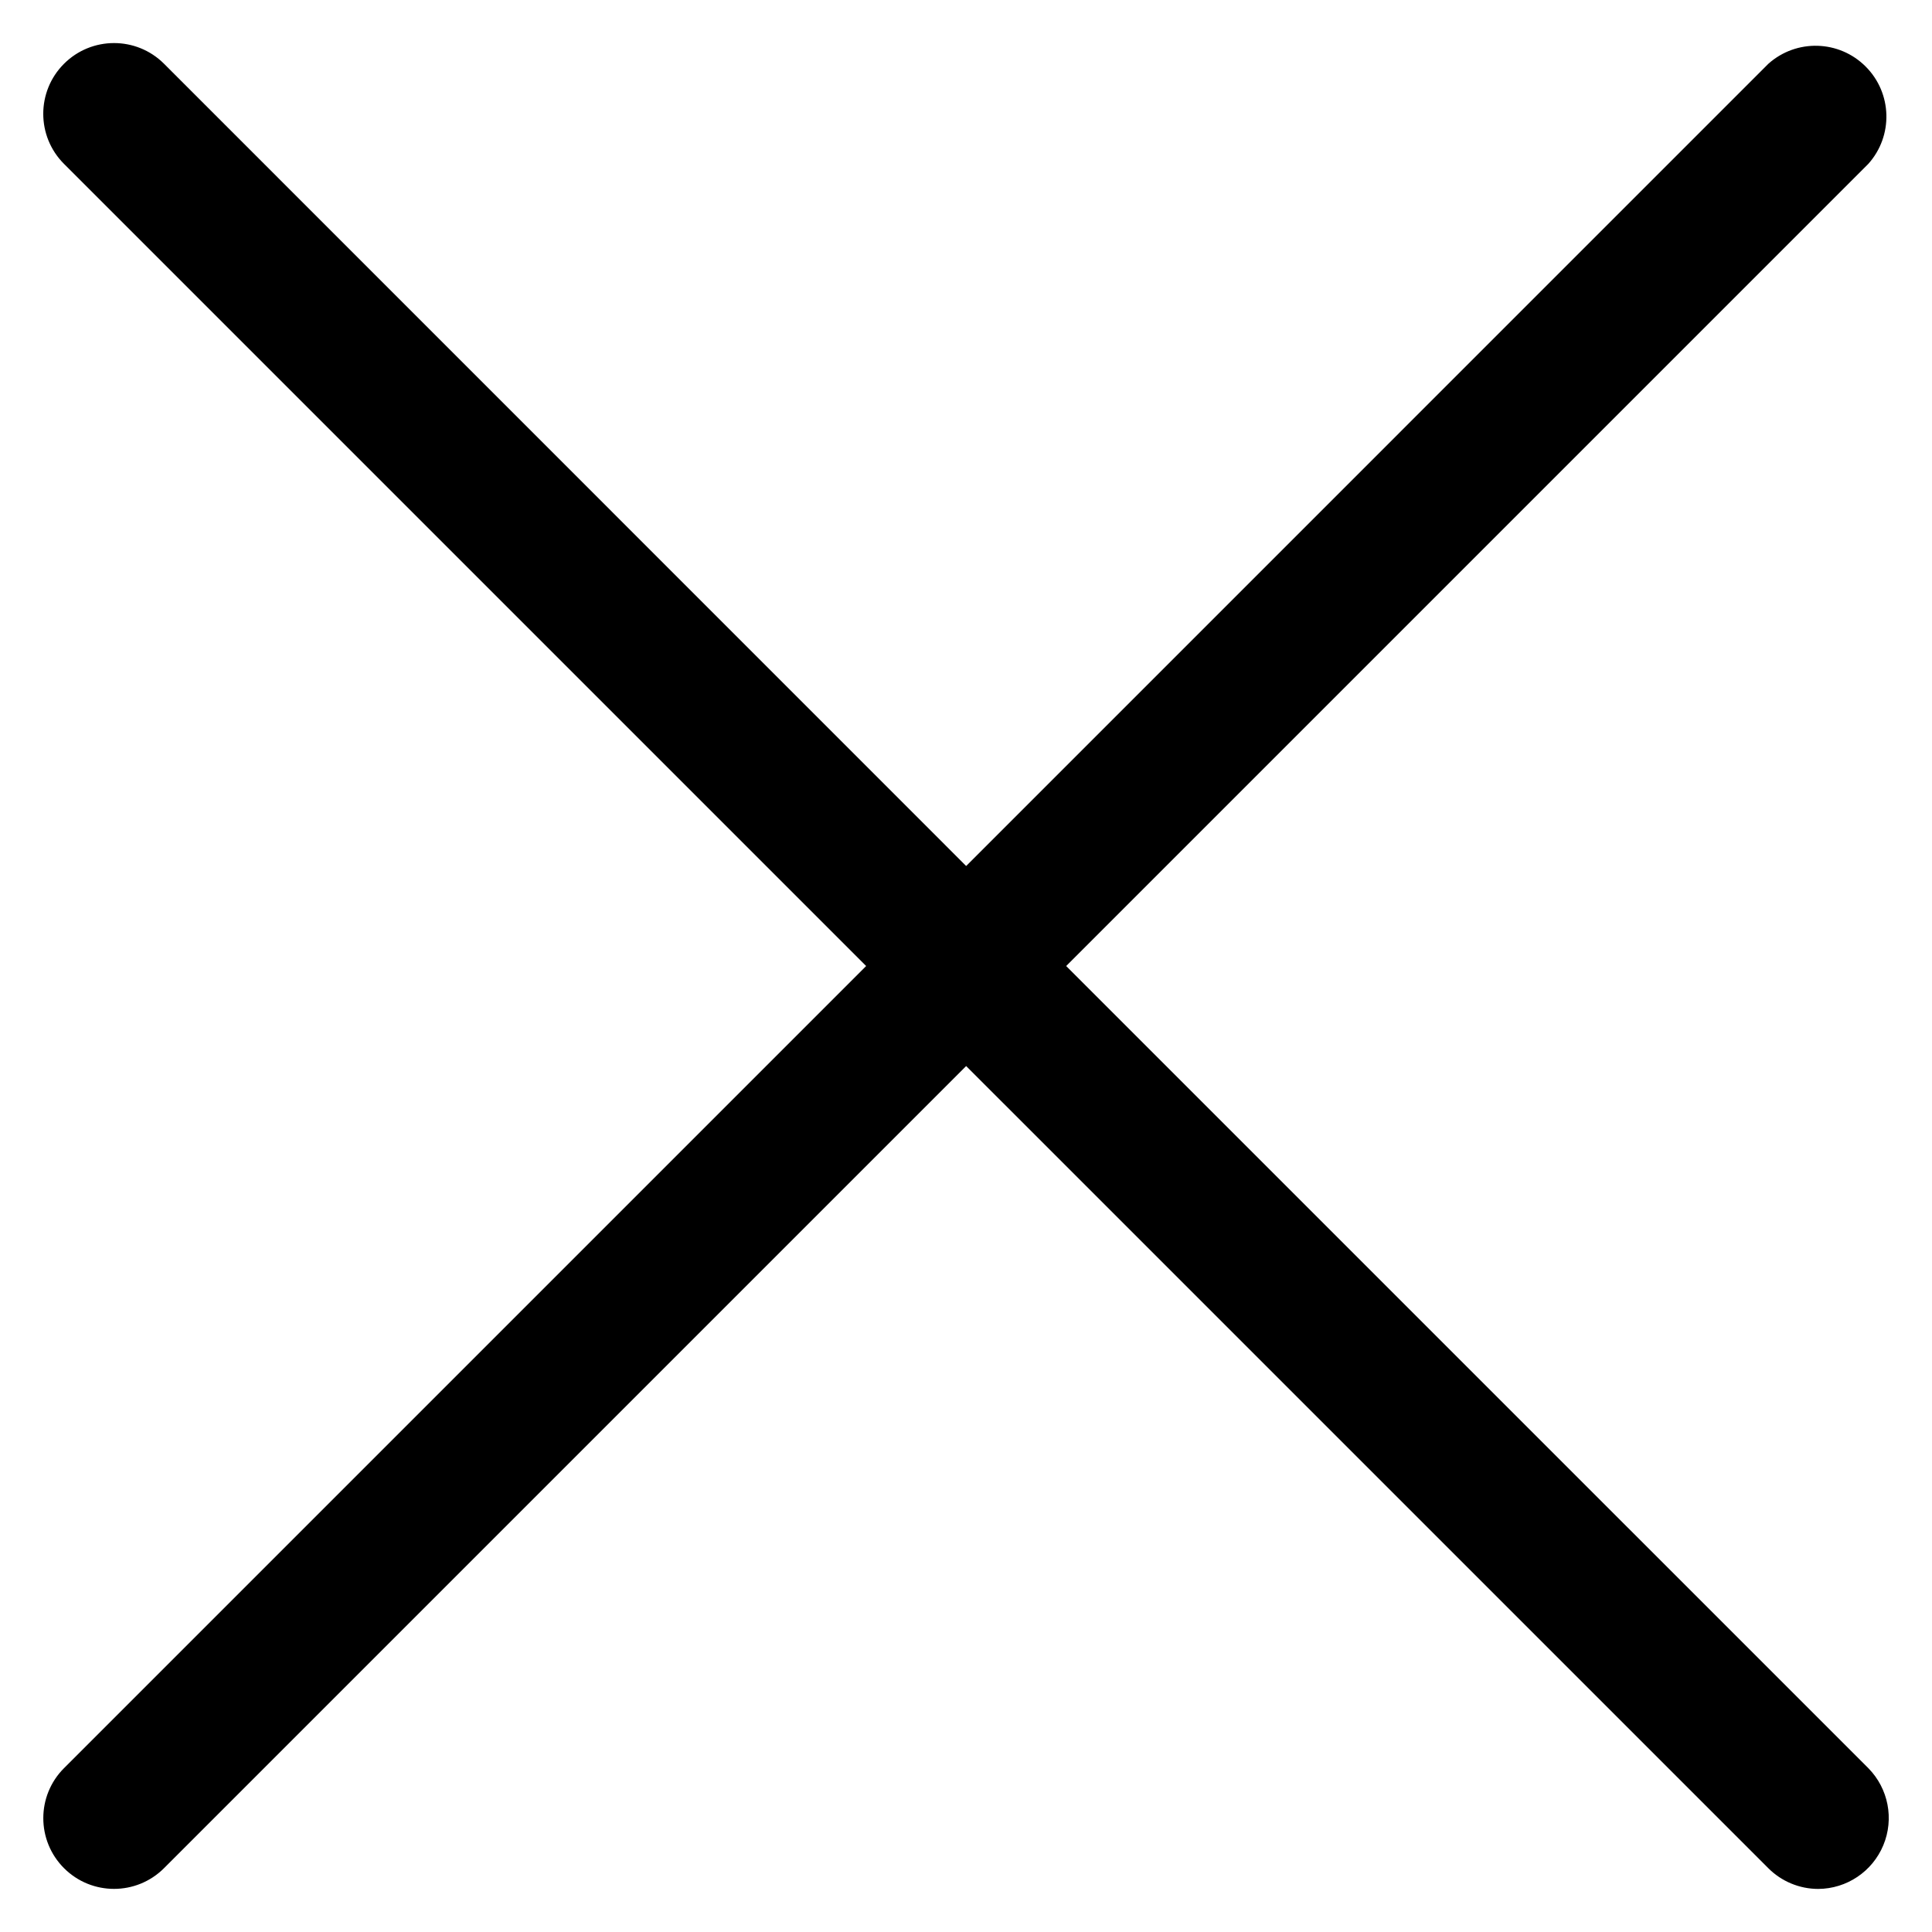
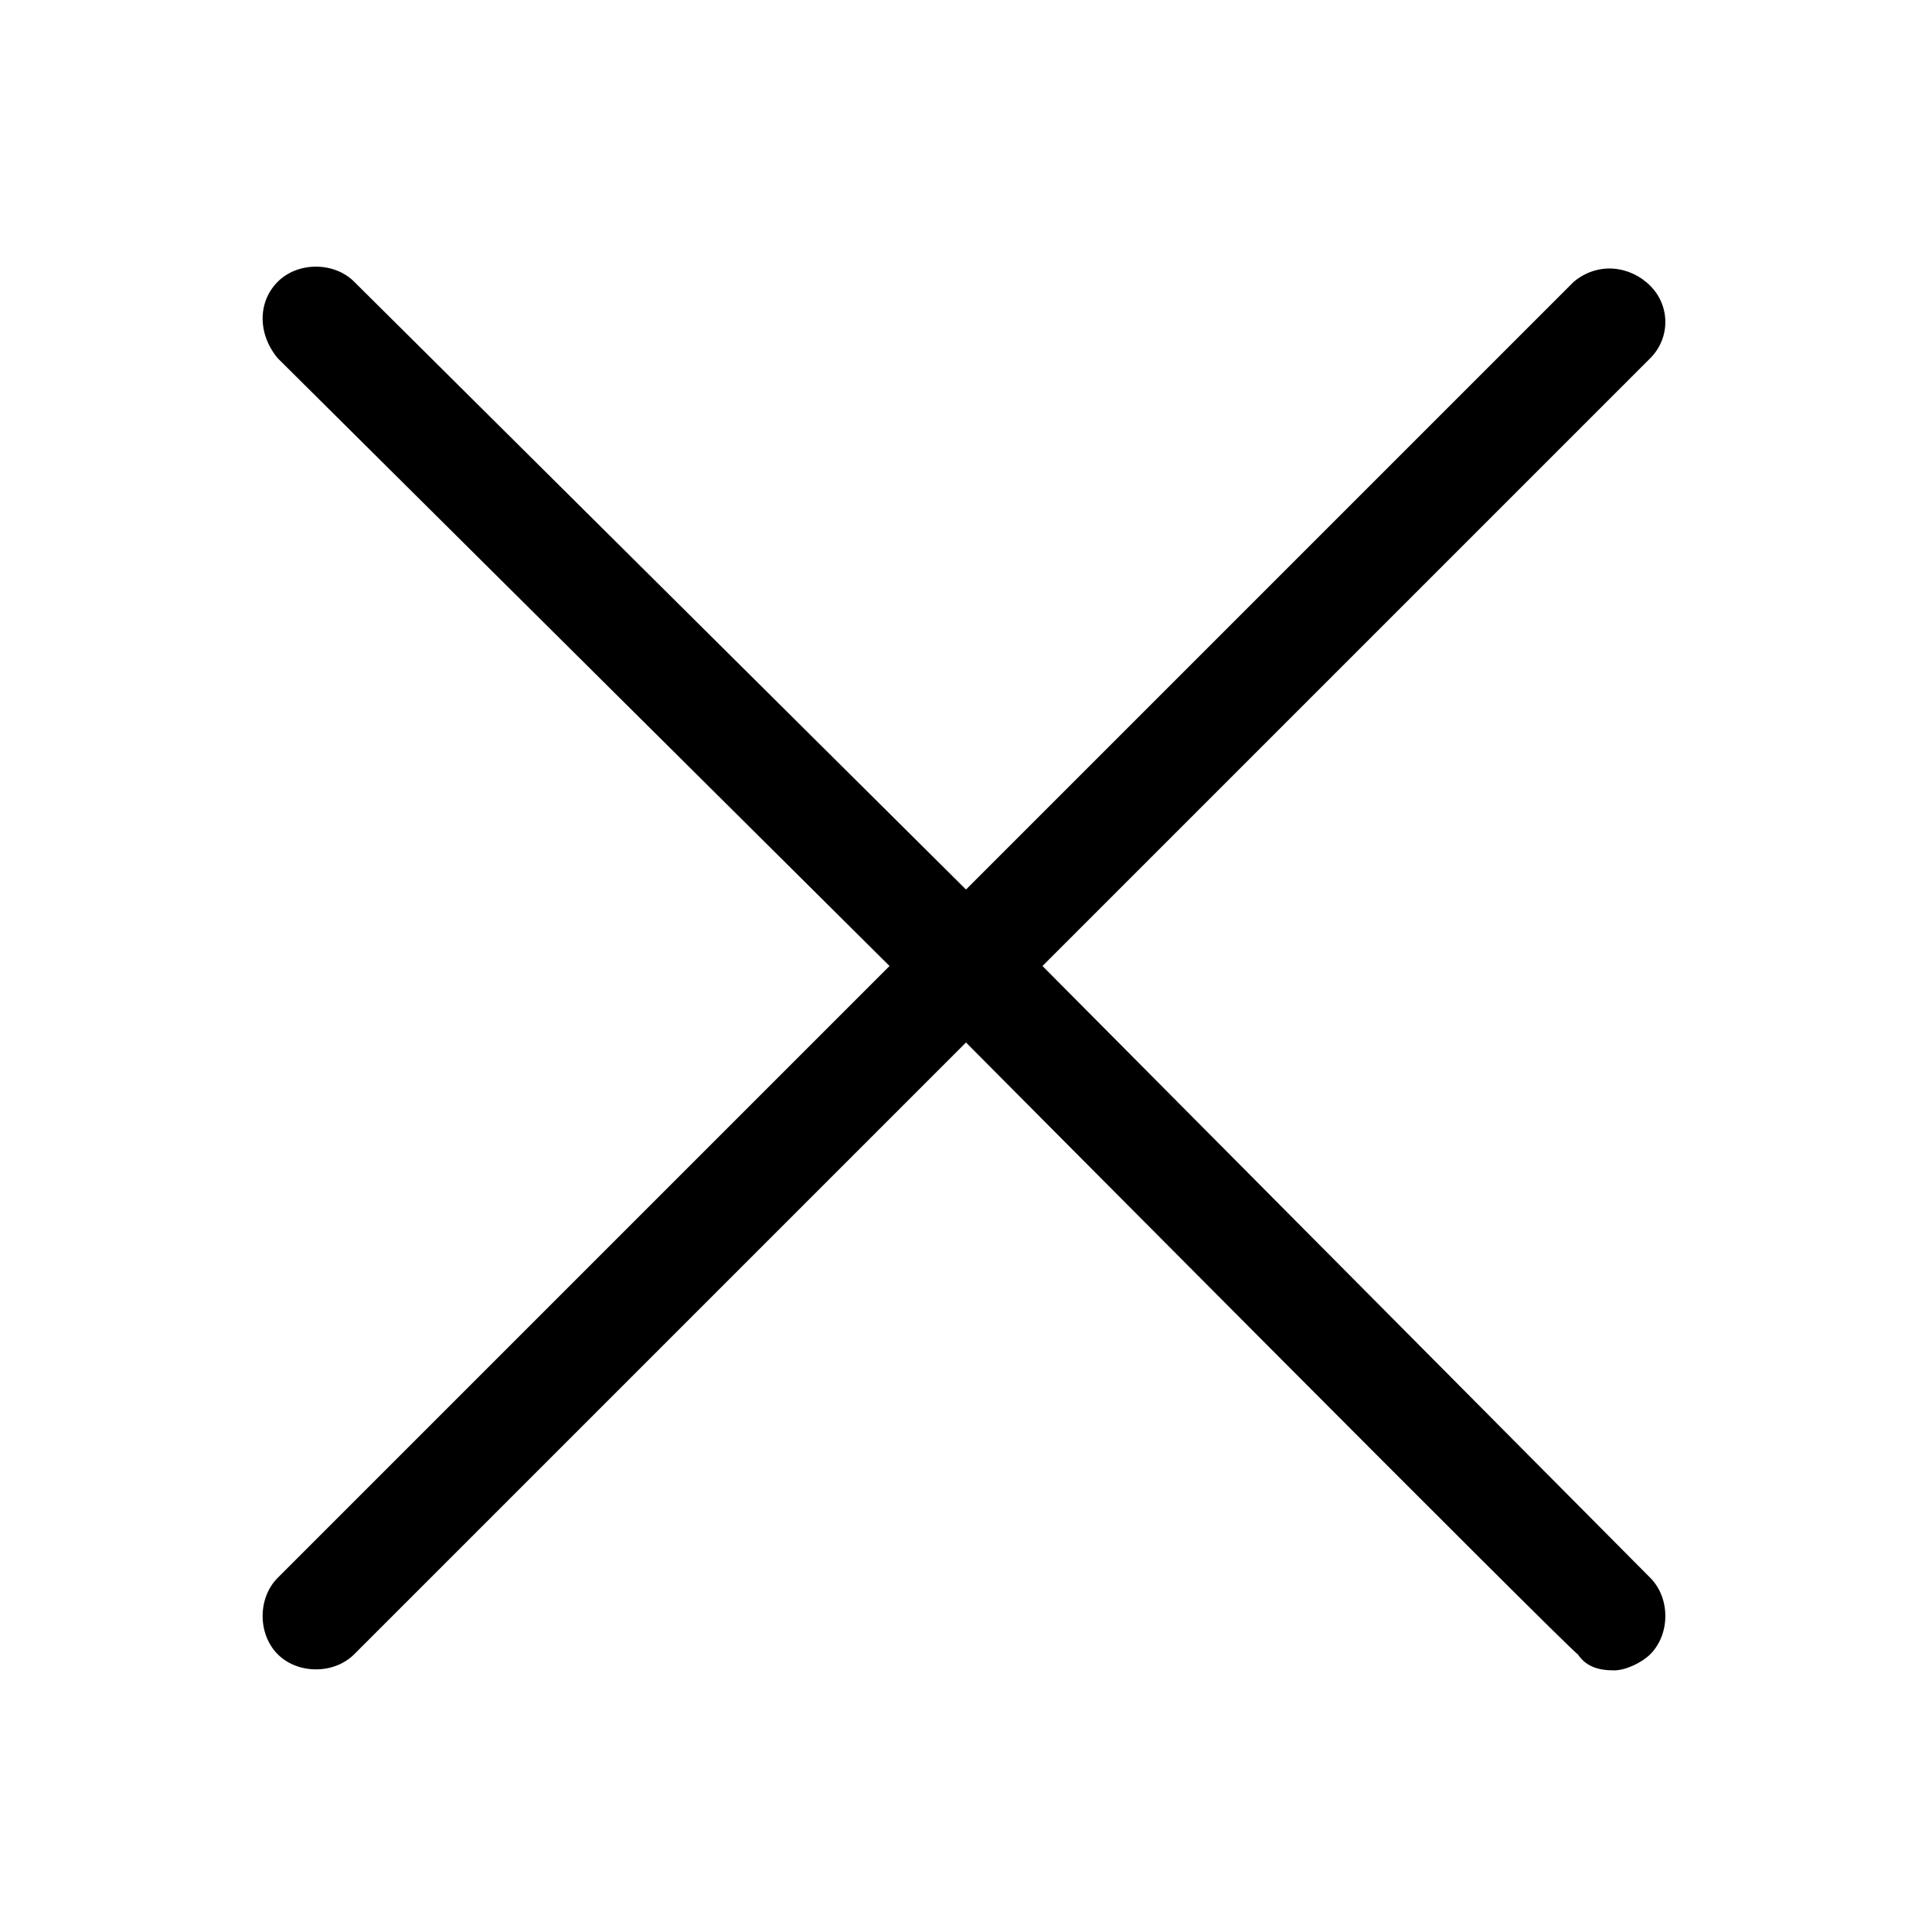
- <svg xmlns="http://www.w3.org/2000/svg" t="1557109251154" class="icon" style="" viewBox="0 0 1024 1024" version="1.1" p-id="4237" width="280" height="280">
+ <svg xmlns="http://www.w3.org/2000/svg" t="1557306870176" class="icon" style="" viewBox="0 0 1024 1024" version="1.1" p-id="2686" width="280" height="280">
  <defs>
    <style type="text/css" />
  </defs>
-   <path d="M512.082 565.03L86.941 990.167c-14.647 14.636-38.376 14.636-53.012 0-14.636-14.64-14.636-38.373 0-53.009l425.141-425.144L33.929 86.869c-14.657-14.64-14.667-38.383-0.034-53.04 14.643-14.653 38.397-14.674 53.047-0.034l425.141 425.206L937.281 33.795c14.868-13.274 37.513-12.619 51.579 1.492a37.523 37.523 0 0 1 1.369 51.582L565.094 512.014l425.206 425.202a37.601 37.601 0 0 1-26.61 63.956 37.444 37.444 0 0 1-26.467-11.008L512.082 565.03z m0 0" fill="" p-id="4238" />
+   <path d="M512 552.533L187.733 876.8c-10.666 10.667-29.866 10.667-40.533 0s-10.667-29.867 0-40.533L471.467 512 147.2 189.867c-10.667-12.8-10.667-29.867 0-40.534s29.867-10.666 40.533 0L512 471.467l322.133-322.134c12.8-10.666 29.867-8.533 40.534 2.134s10.666 27.733 0 38.4L552.533 512l322.134 324.267c10.666 10.666 10.666 29.866 0 40.533-4.267 4.267-12.8 8.533-19.2 8.533-8.534 0-14.934-2.133-19.2-8.533C834.133 876.8 512 552.533 512 552.533z" p-id="2687" />
</svg>
